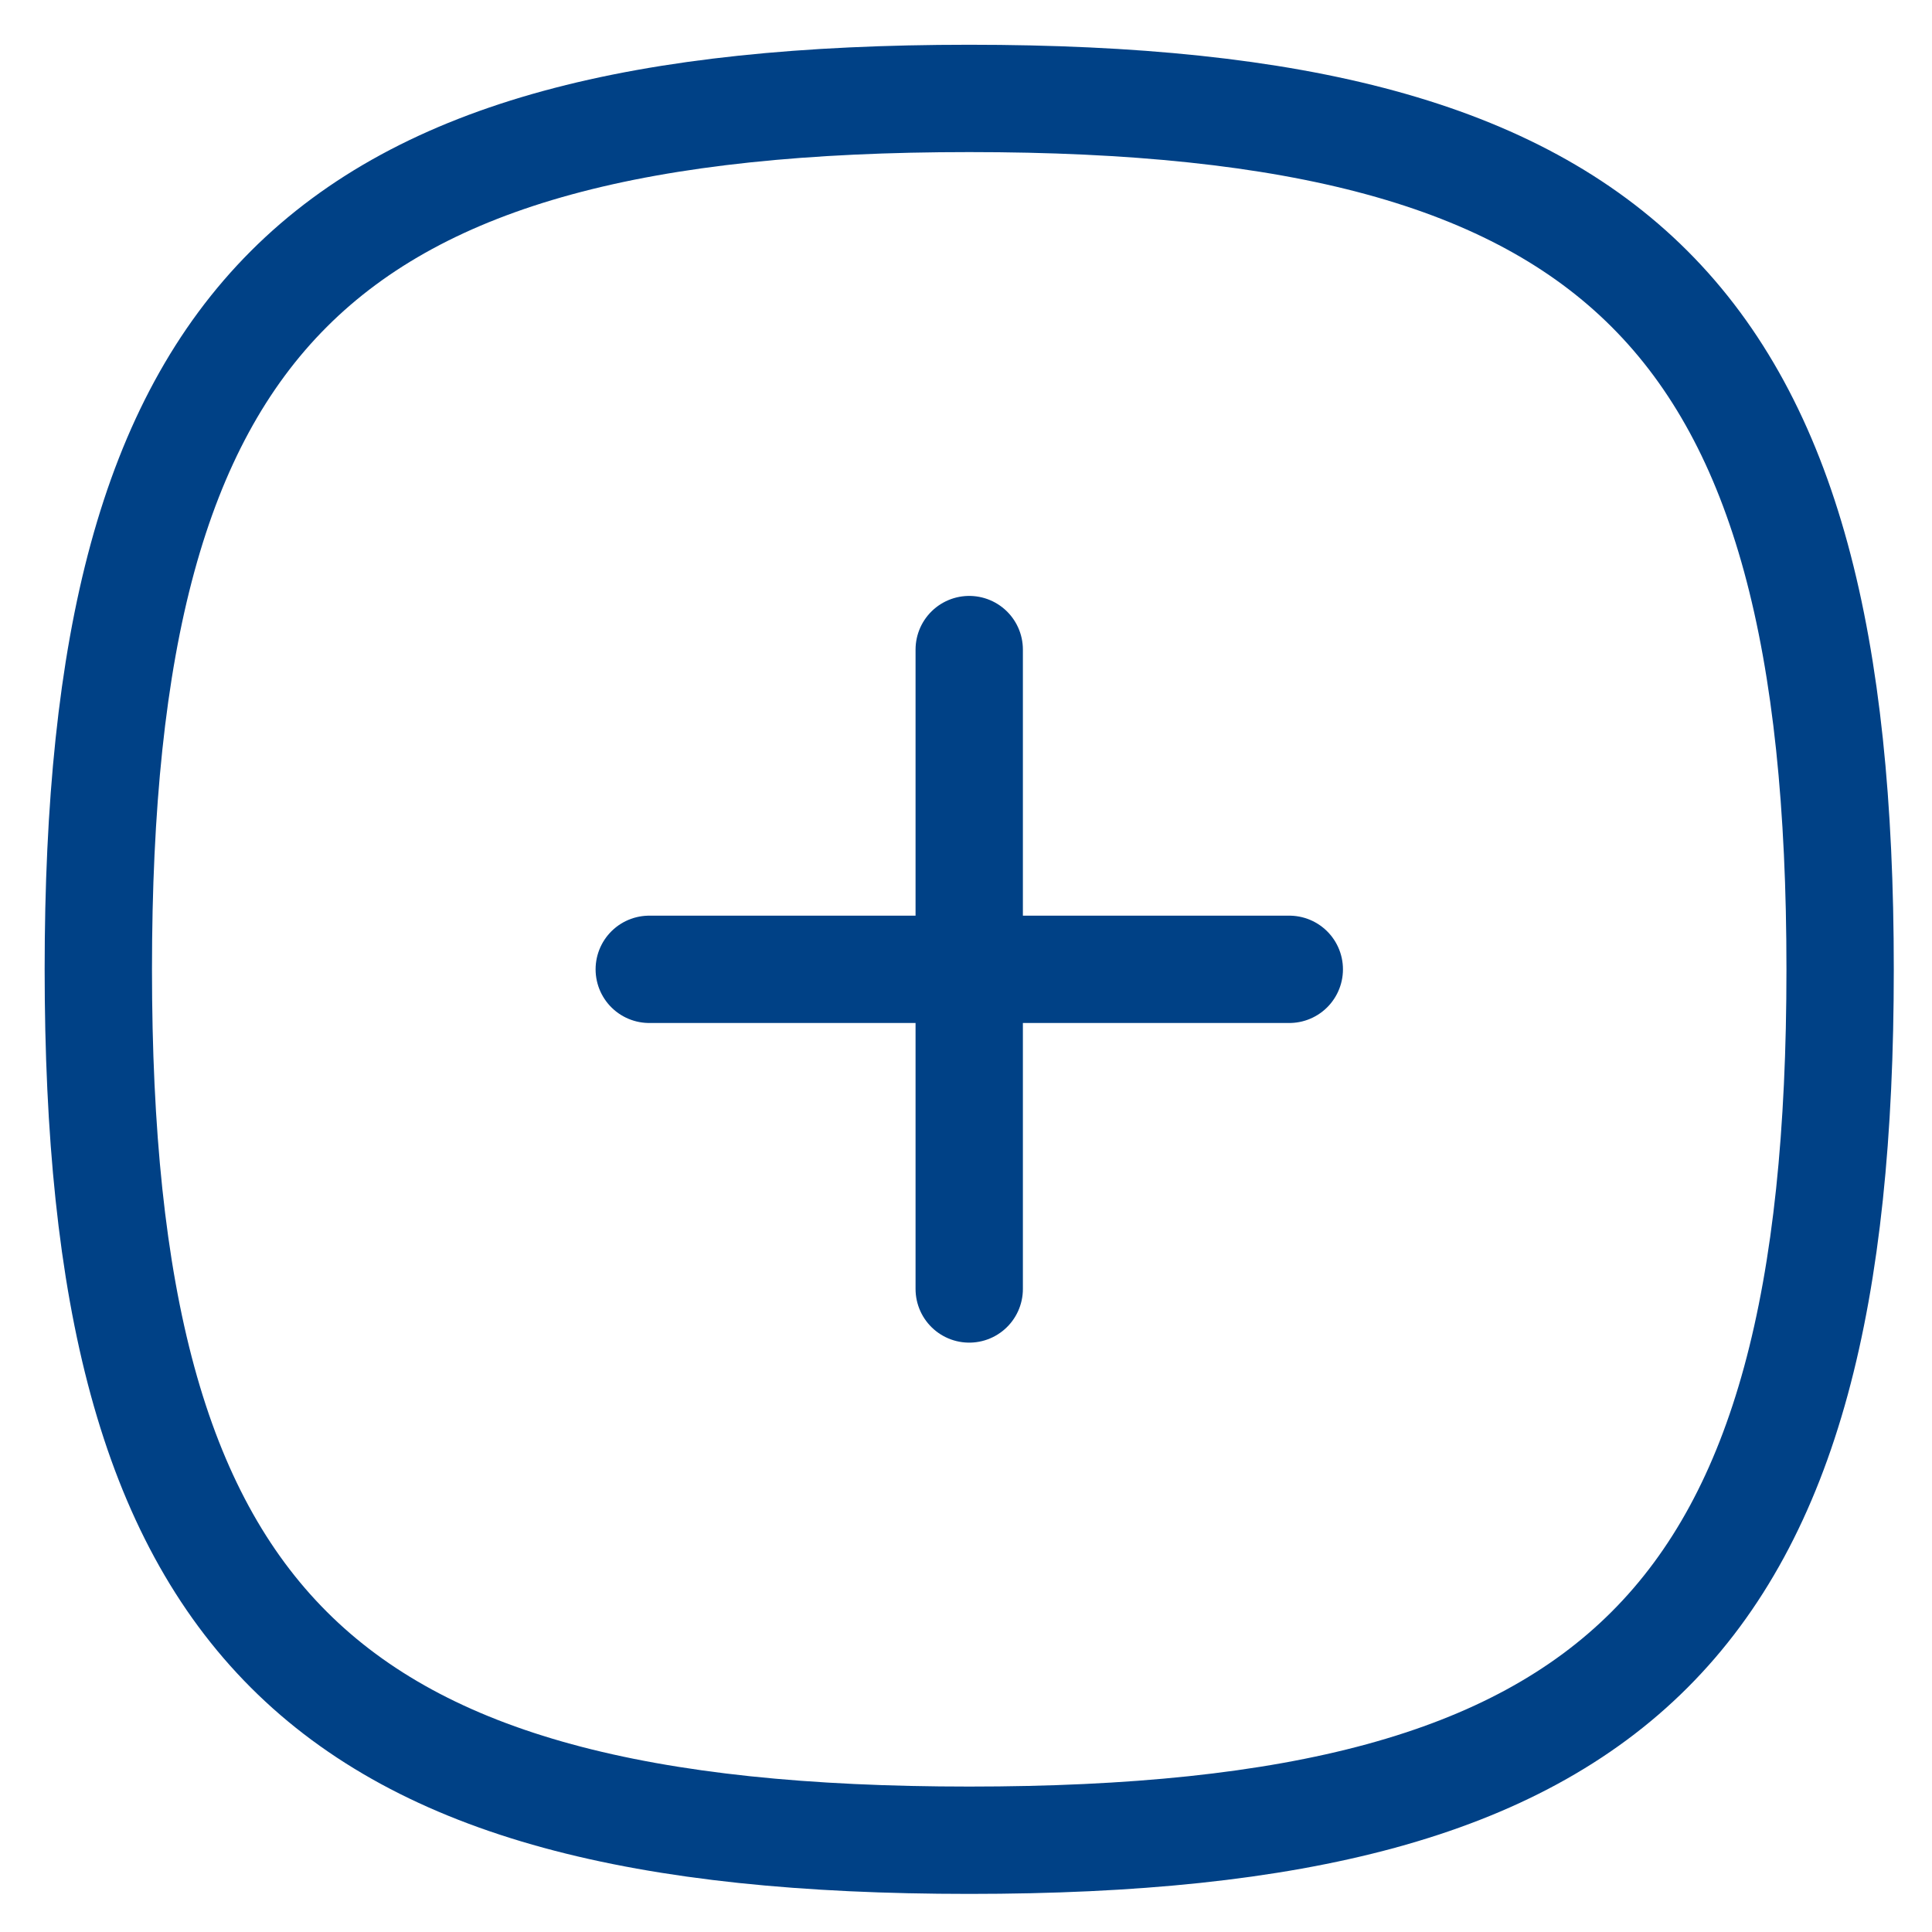
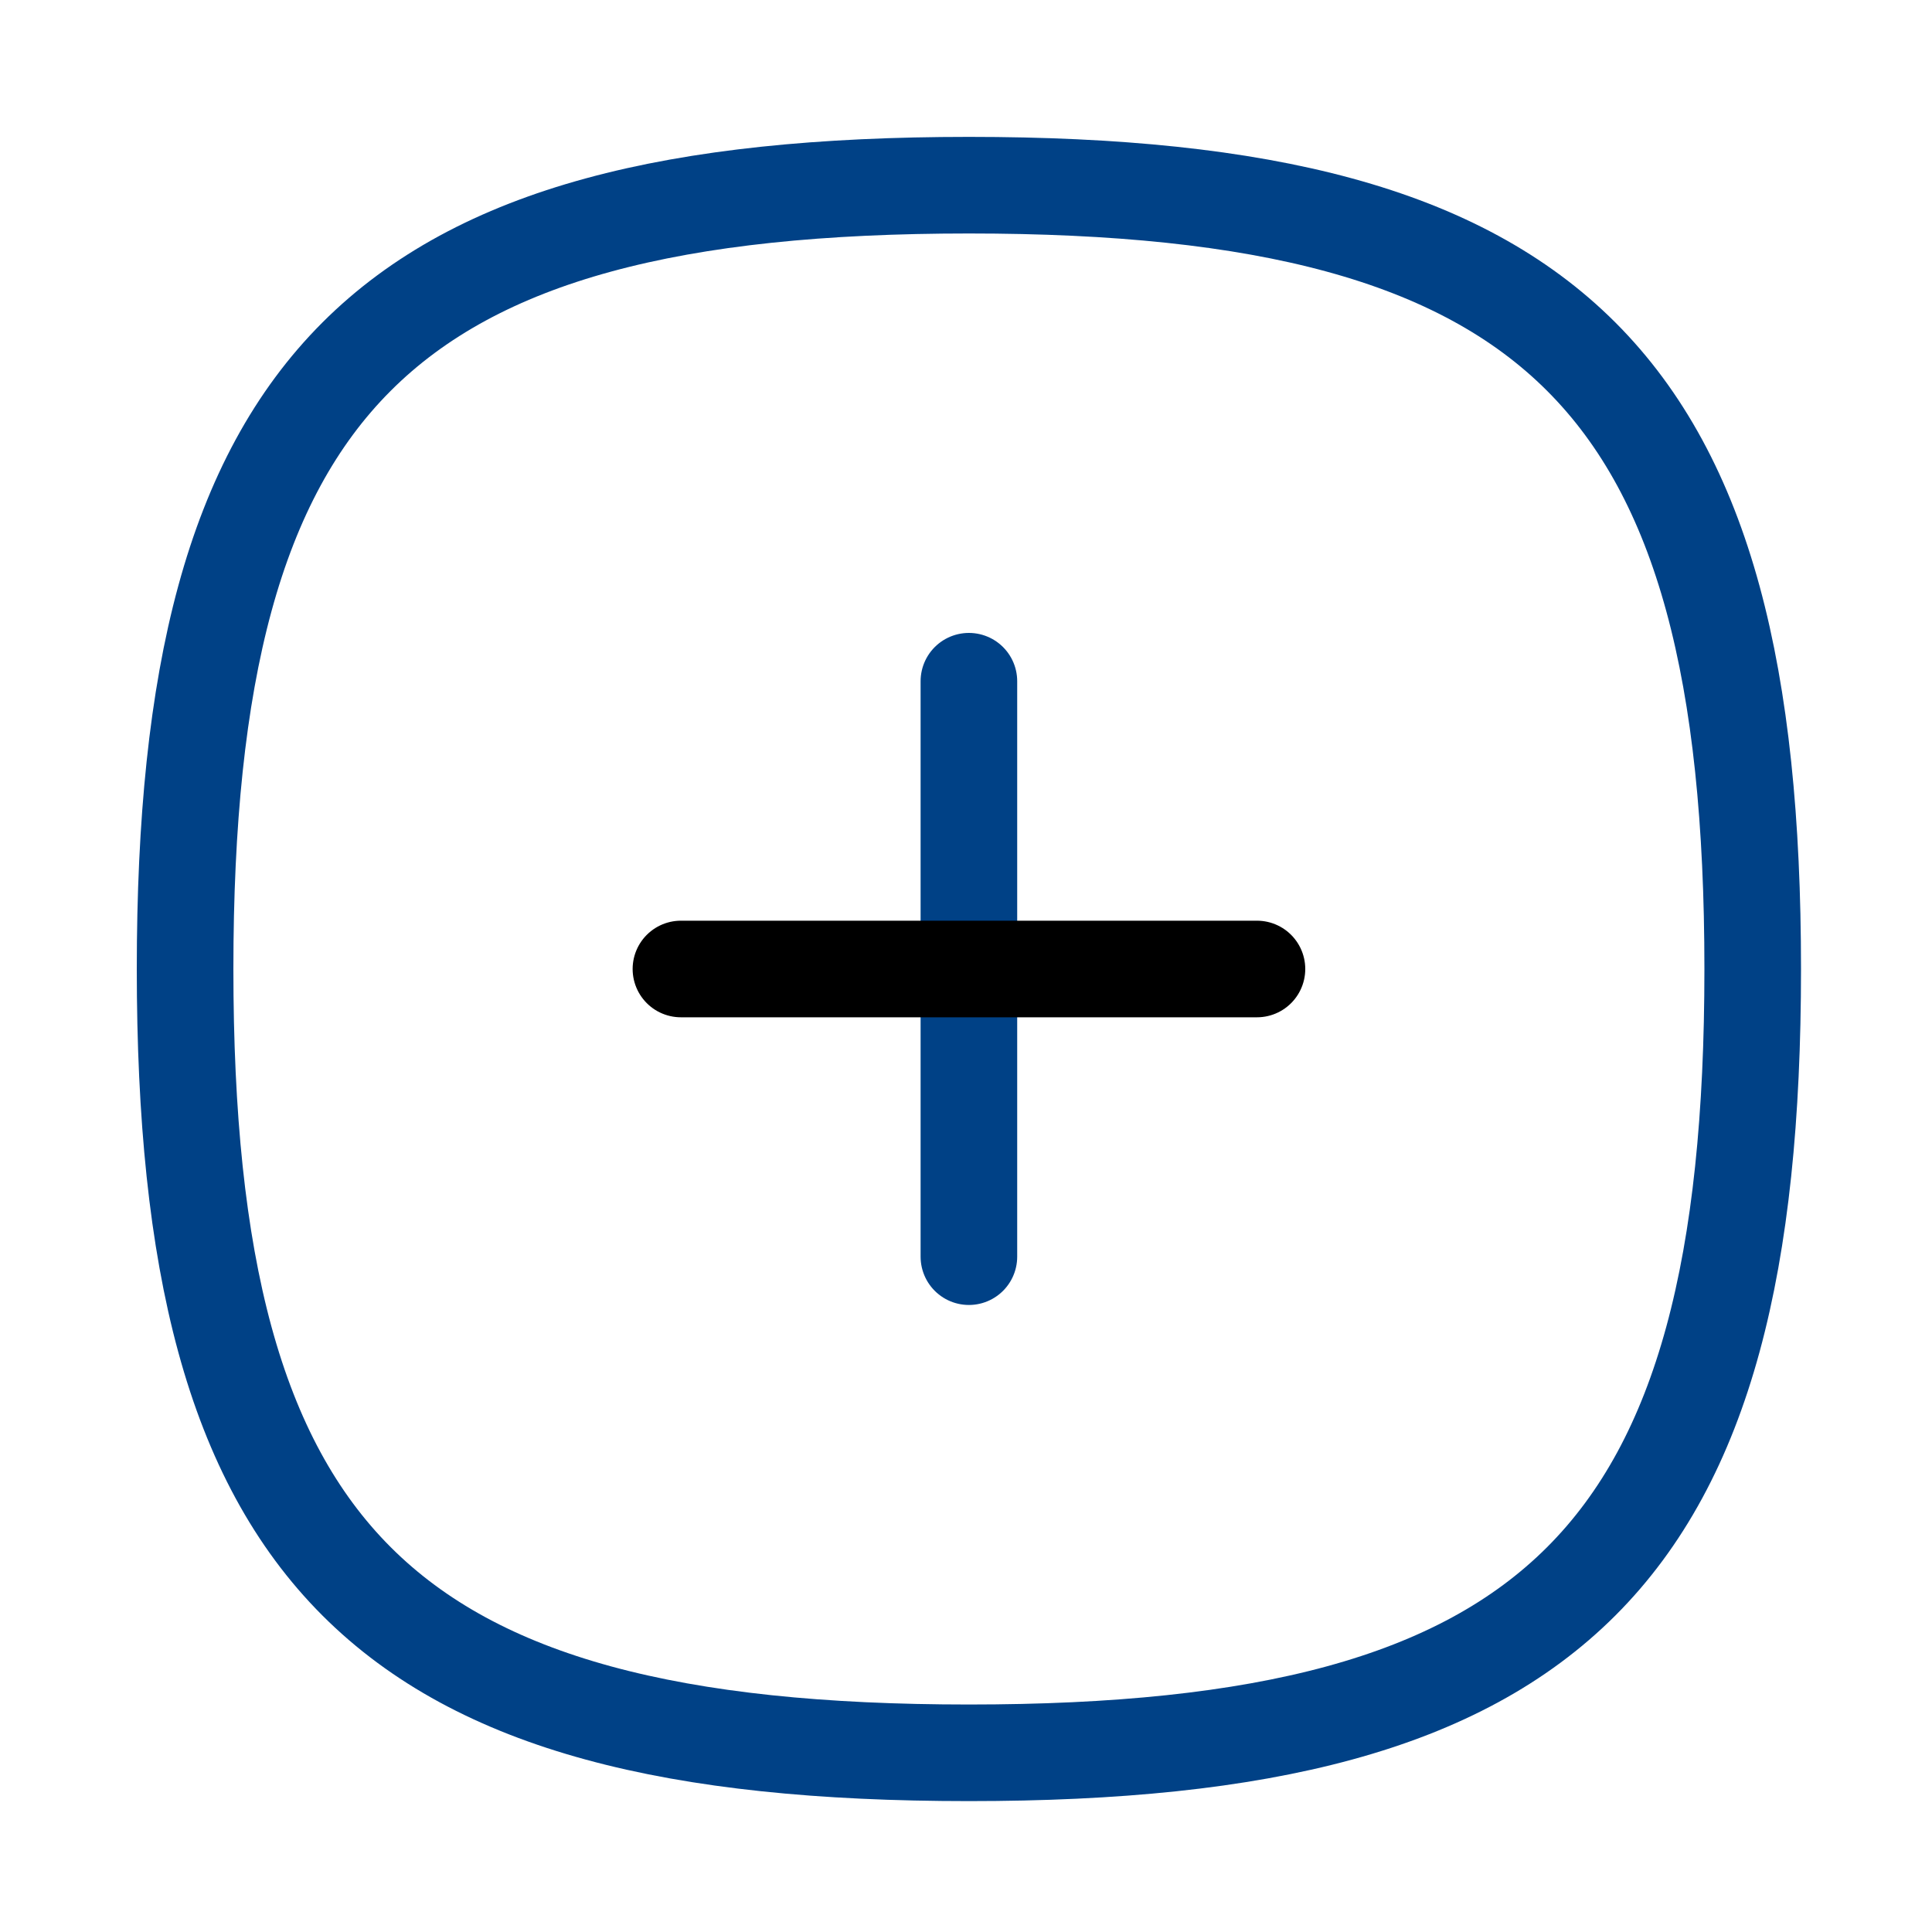
- <svg xmlns="http://www.w3.org/2000/svg" width="18" height="18" viewBox="0 0 18 18" fill="none">
-   <path d="M9.03 6.052V12.009" stroke="#004186" stroke-linecap="round" stroke-linejoin="round" />
-   <path d="M12.012 9.031H6.049" stroke="#004186" stroke-linecap="round" stroke-linejoin="round" />
-   <path fill-rule="evenodd" clip-rule="evenodd" d="M0.916 9.031C0.916 2.946 2.945 0.917 9.03 0.917C15.115 0.917 17.144 2.946 17.144 9.031C17.144 15.116 15.115 17.145 9.03 17.145C2.945 17.145 0.916 15.116 0.916 9.031Z" stroke="#004186" stroke-linecap="round" stroke-linejoin="round" />
+ <svg xmlns="http://www.w3.org/2000/svg" width="20" height="20" viewBox="0 0 20 20" fill="none">
+   <path d="M10.03 7.052V13.009" stroke="#004186" stroke-linecap="round" stroke-linejoin="round" />
+   <path d="M13.012 10.031H7.049" stroke="black" stroke-linecap="round" stroke-linejoin="round" />
+   <path fill-rule="evenodd" clip-rule="evenodd" d="M1.916 10.031C1.916 3.946 3.945 1.917 10.03 1.917C16.115 1.917 18.144 3.946 18.144 10.031C18.144 16.116 16.115 18.145 10.03 18.145C3.945 18.145 1.916 16.116 1.916 10.031Z" stroke="#004186" stroke-linecap="round" stroke-linejoin="round" />
</svg>
